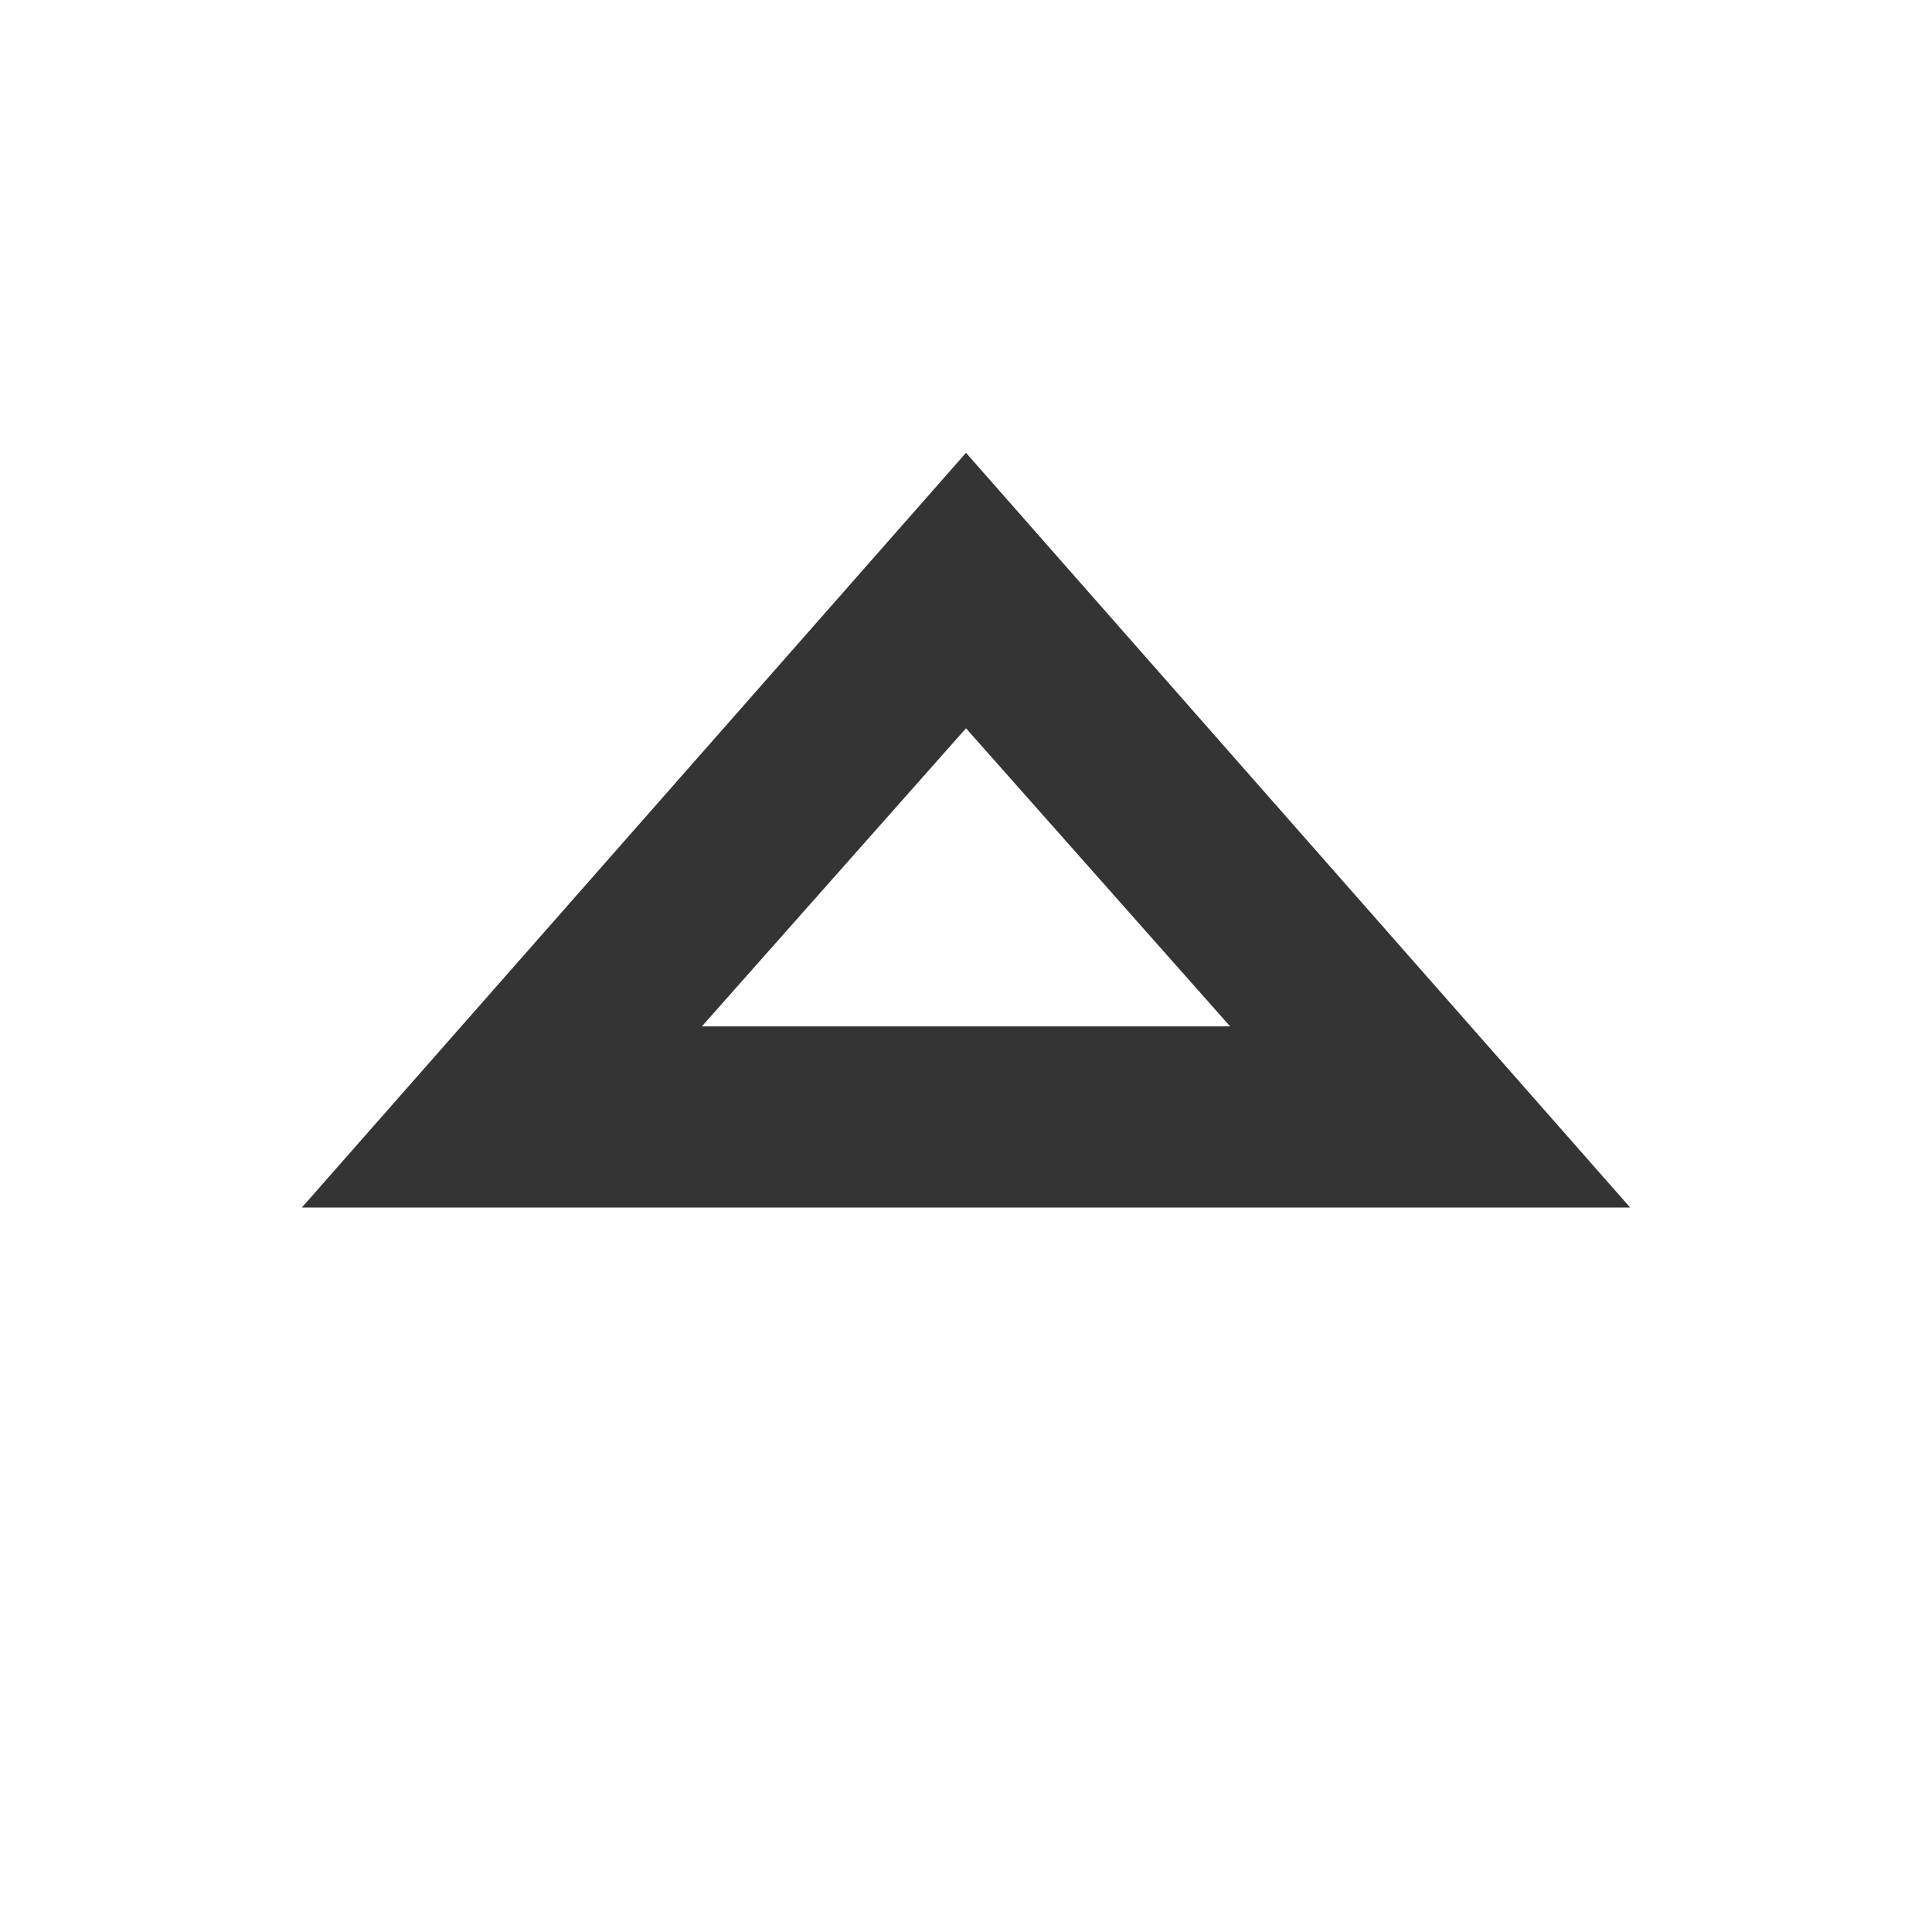
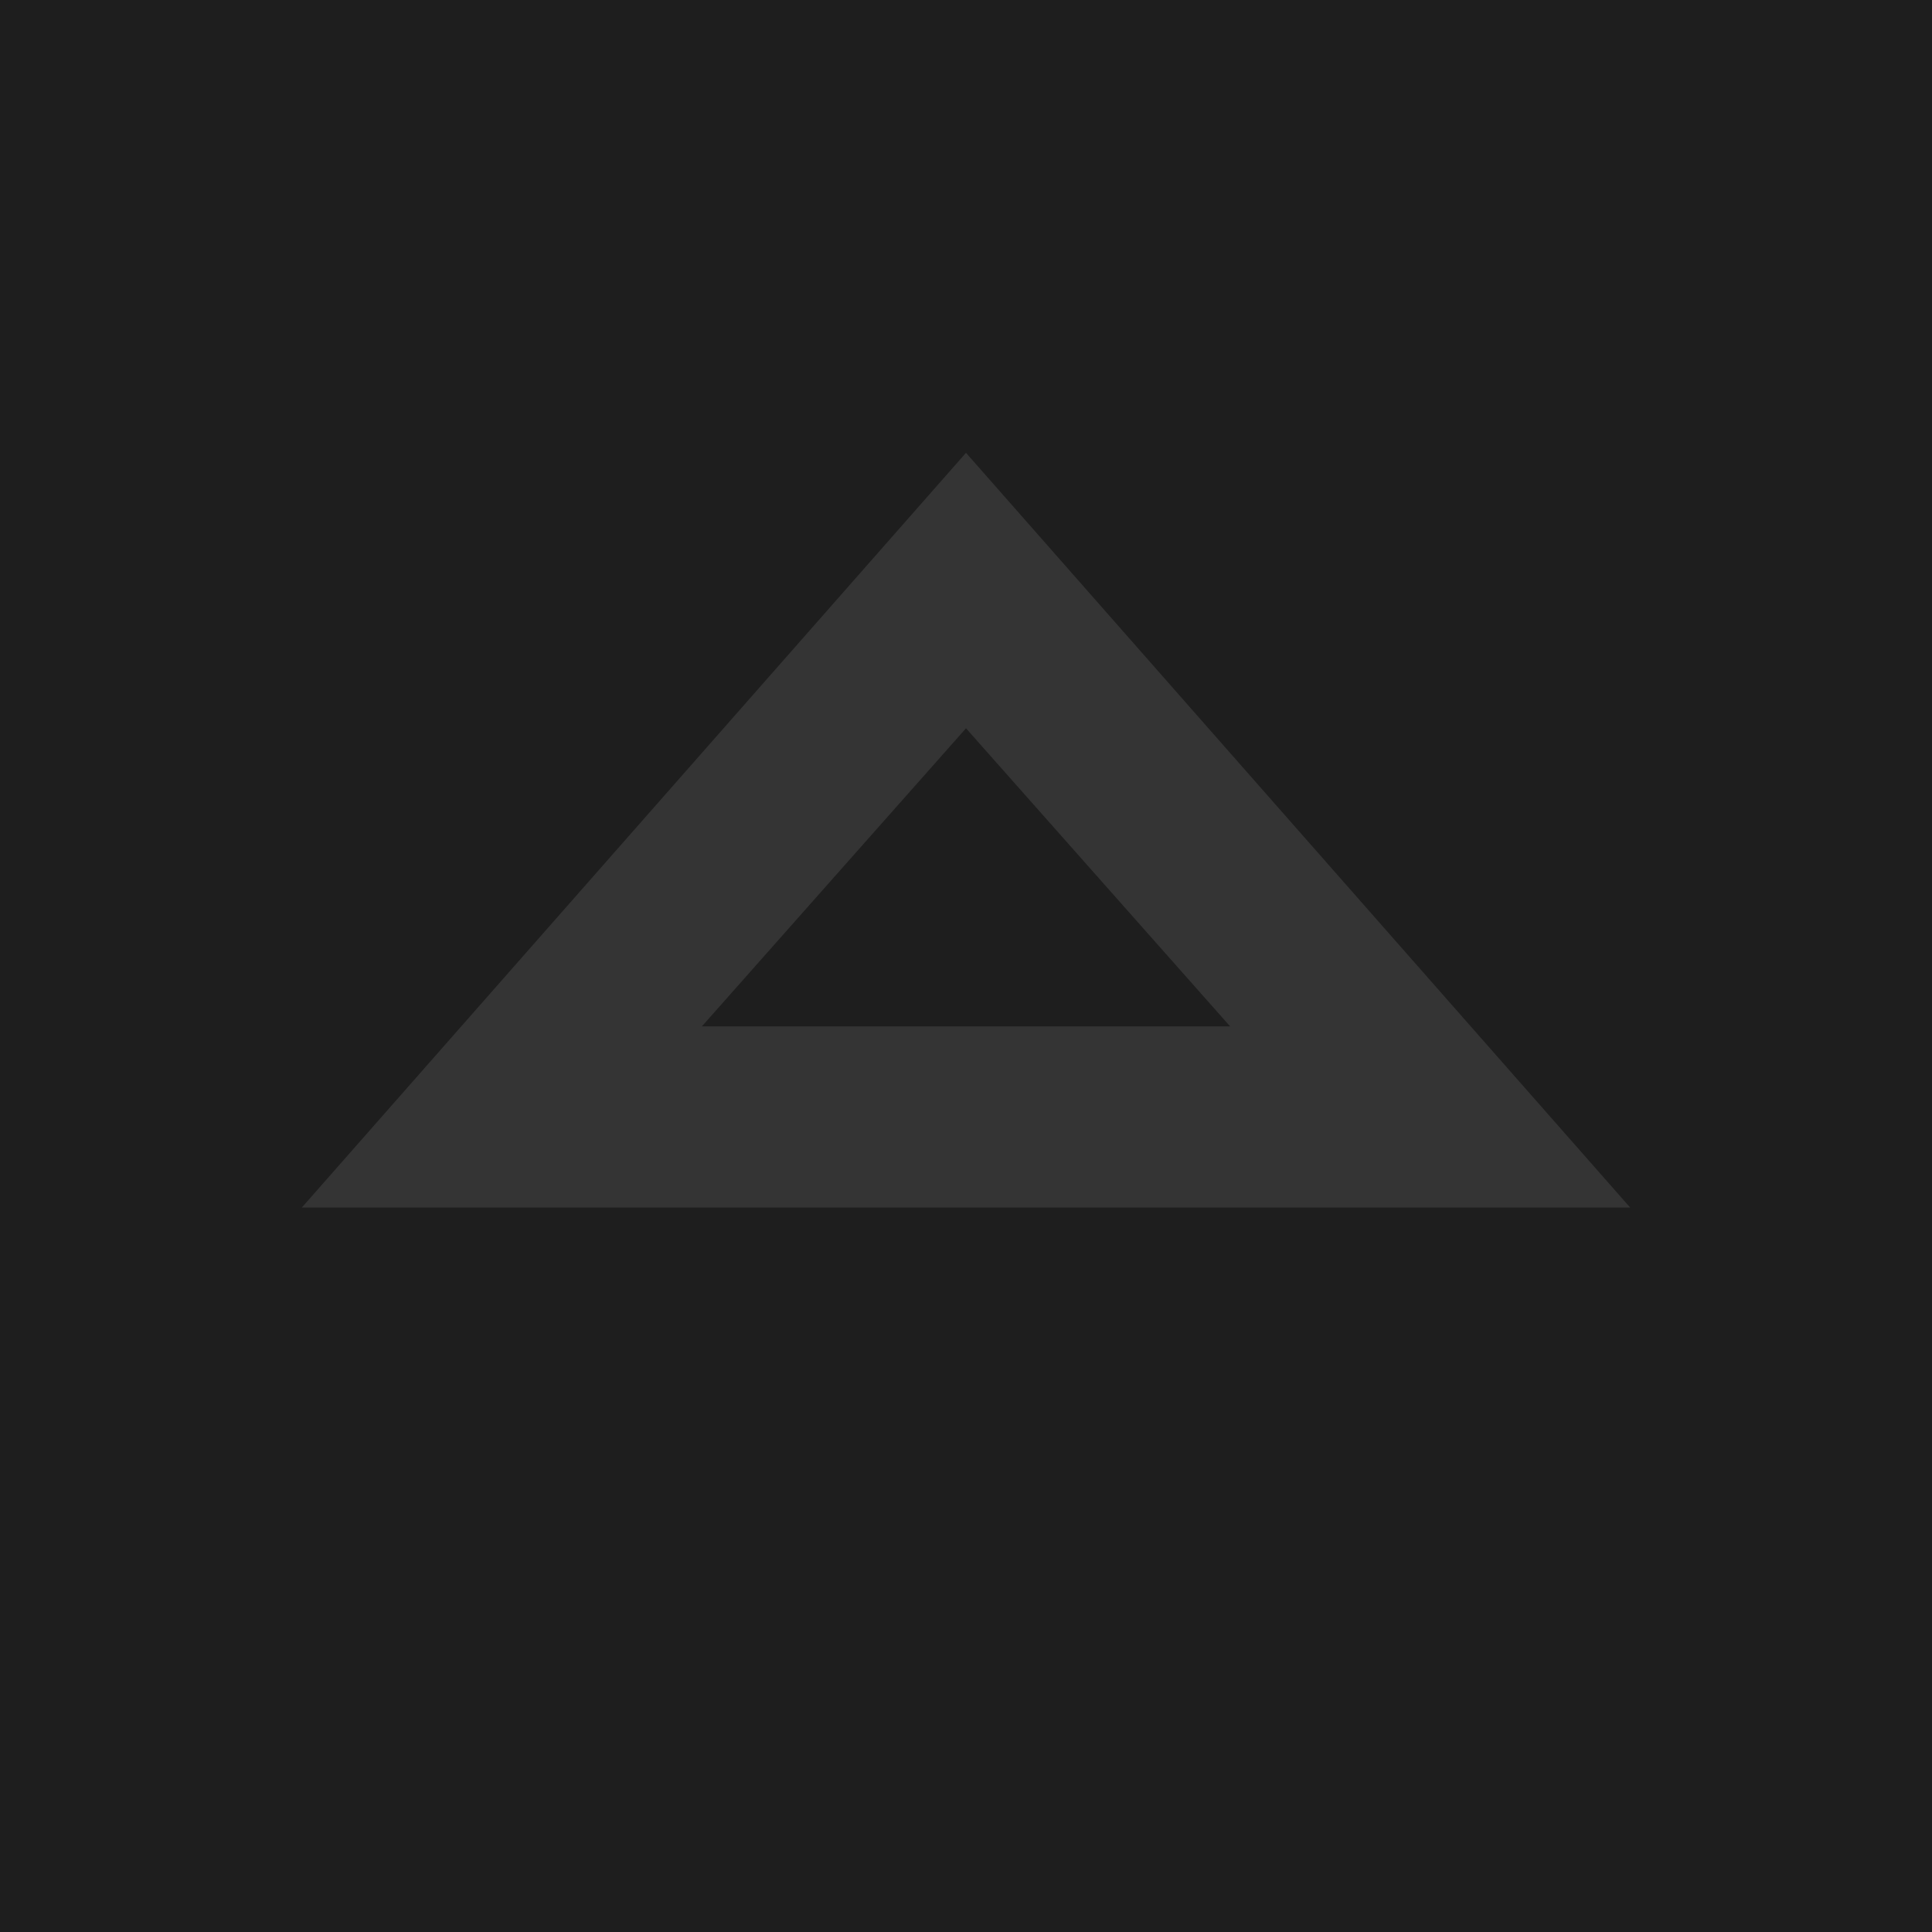
<svg xmlns="http://www.w3.org/2000/svg" width="24" height="24" viewBox="0 0 24 24" fill="none">
  <rect width="24" height="24" fill="#1E1E1E" />
-   <path d="M-830 -1088C-830 -1089.1 -829.105 -1090 -828 -1090H104C105.105 -1090 106 -1089.1 106 -1088V692C106 693.105 105.105 694 104 694H-828C-829.105 694 -830 693.105 -830 692V-1088Z" fill="white" />
-   <path d="M-828 -1090V-1089H104V-1090V-1091H-828V-1090ZM106 -1088H105V692H106H107V-1088H106ZM104 694V693H-828V694V695H104V694ZM-830 692H-829V-1088H-830H-831V692H-830ZM-828 694V693C-828.552 693 -829 692.552 -829 692H-830H-831C-831 693.657 -829.657 695 -828 695V694ZM106 692H105C105 692.552 104.552 693 104 693V694V695C105.657 695 107 693.657 107 692H106ZM104 -1090V-1089C104.552 -1089 105 -1088.55 105 -1088H106H107C107 -1089.66 105.657 -1091 104 -1091V-1090ZM-828 -1090V-1091C-829.657 -1091 -831 -1089.66 -831 -1088H-830H-829C-829 -1088.55 -828.552 -1089 -828 -1089V-1090Z" fill="white" fill-opacity="0.1" />
  <path d="M20.25 15H3.75L12 5.625L20.25 15ZM8.719 12.75H15.281L12 9.047L8.719 12.75Z" fill="#343434" />
</svg>
